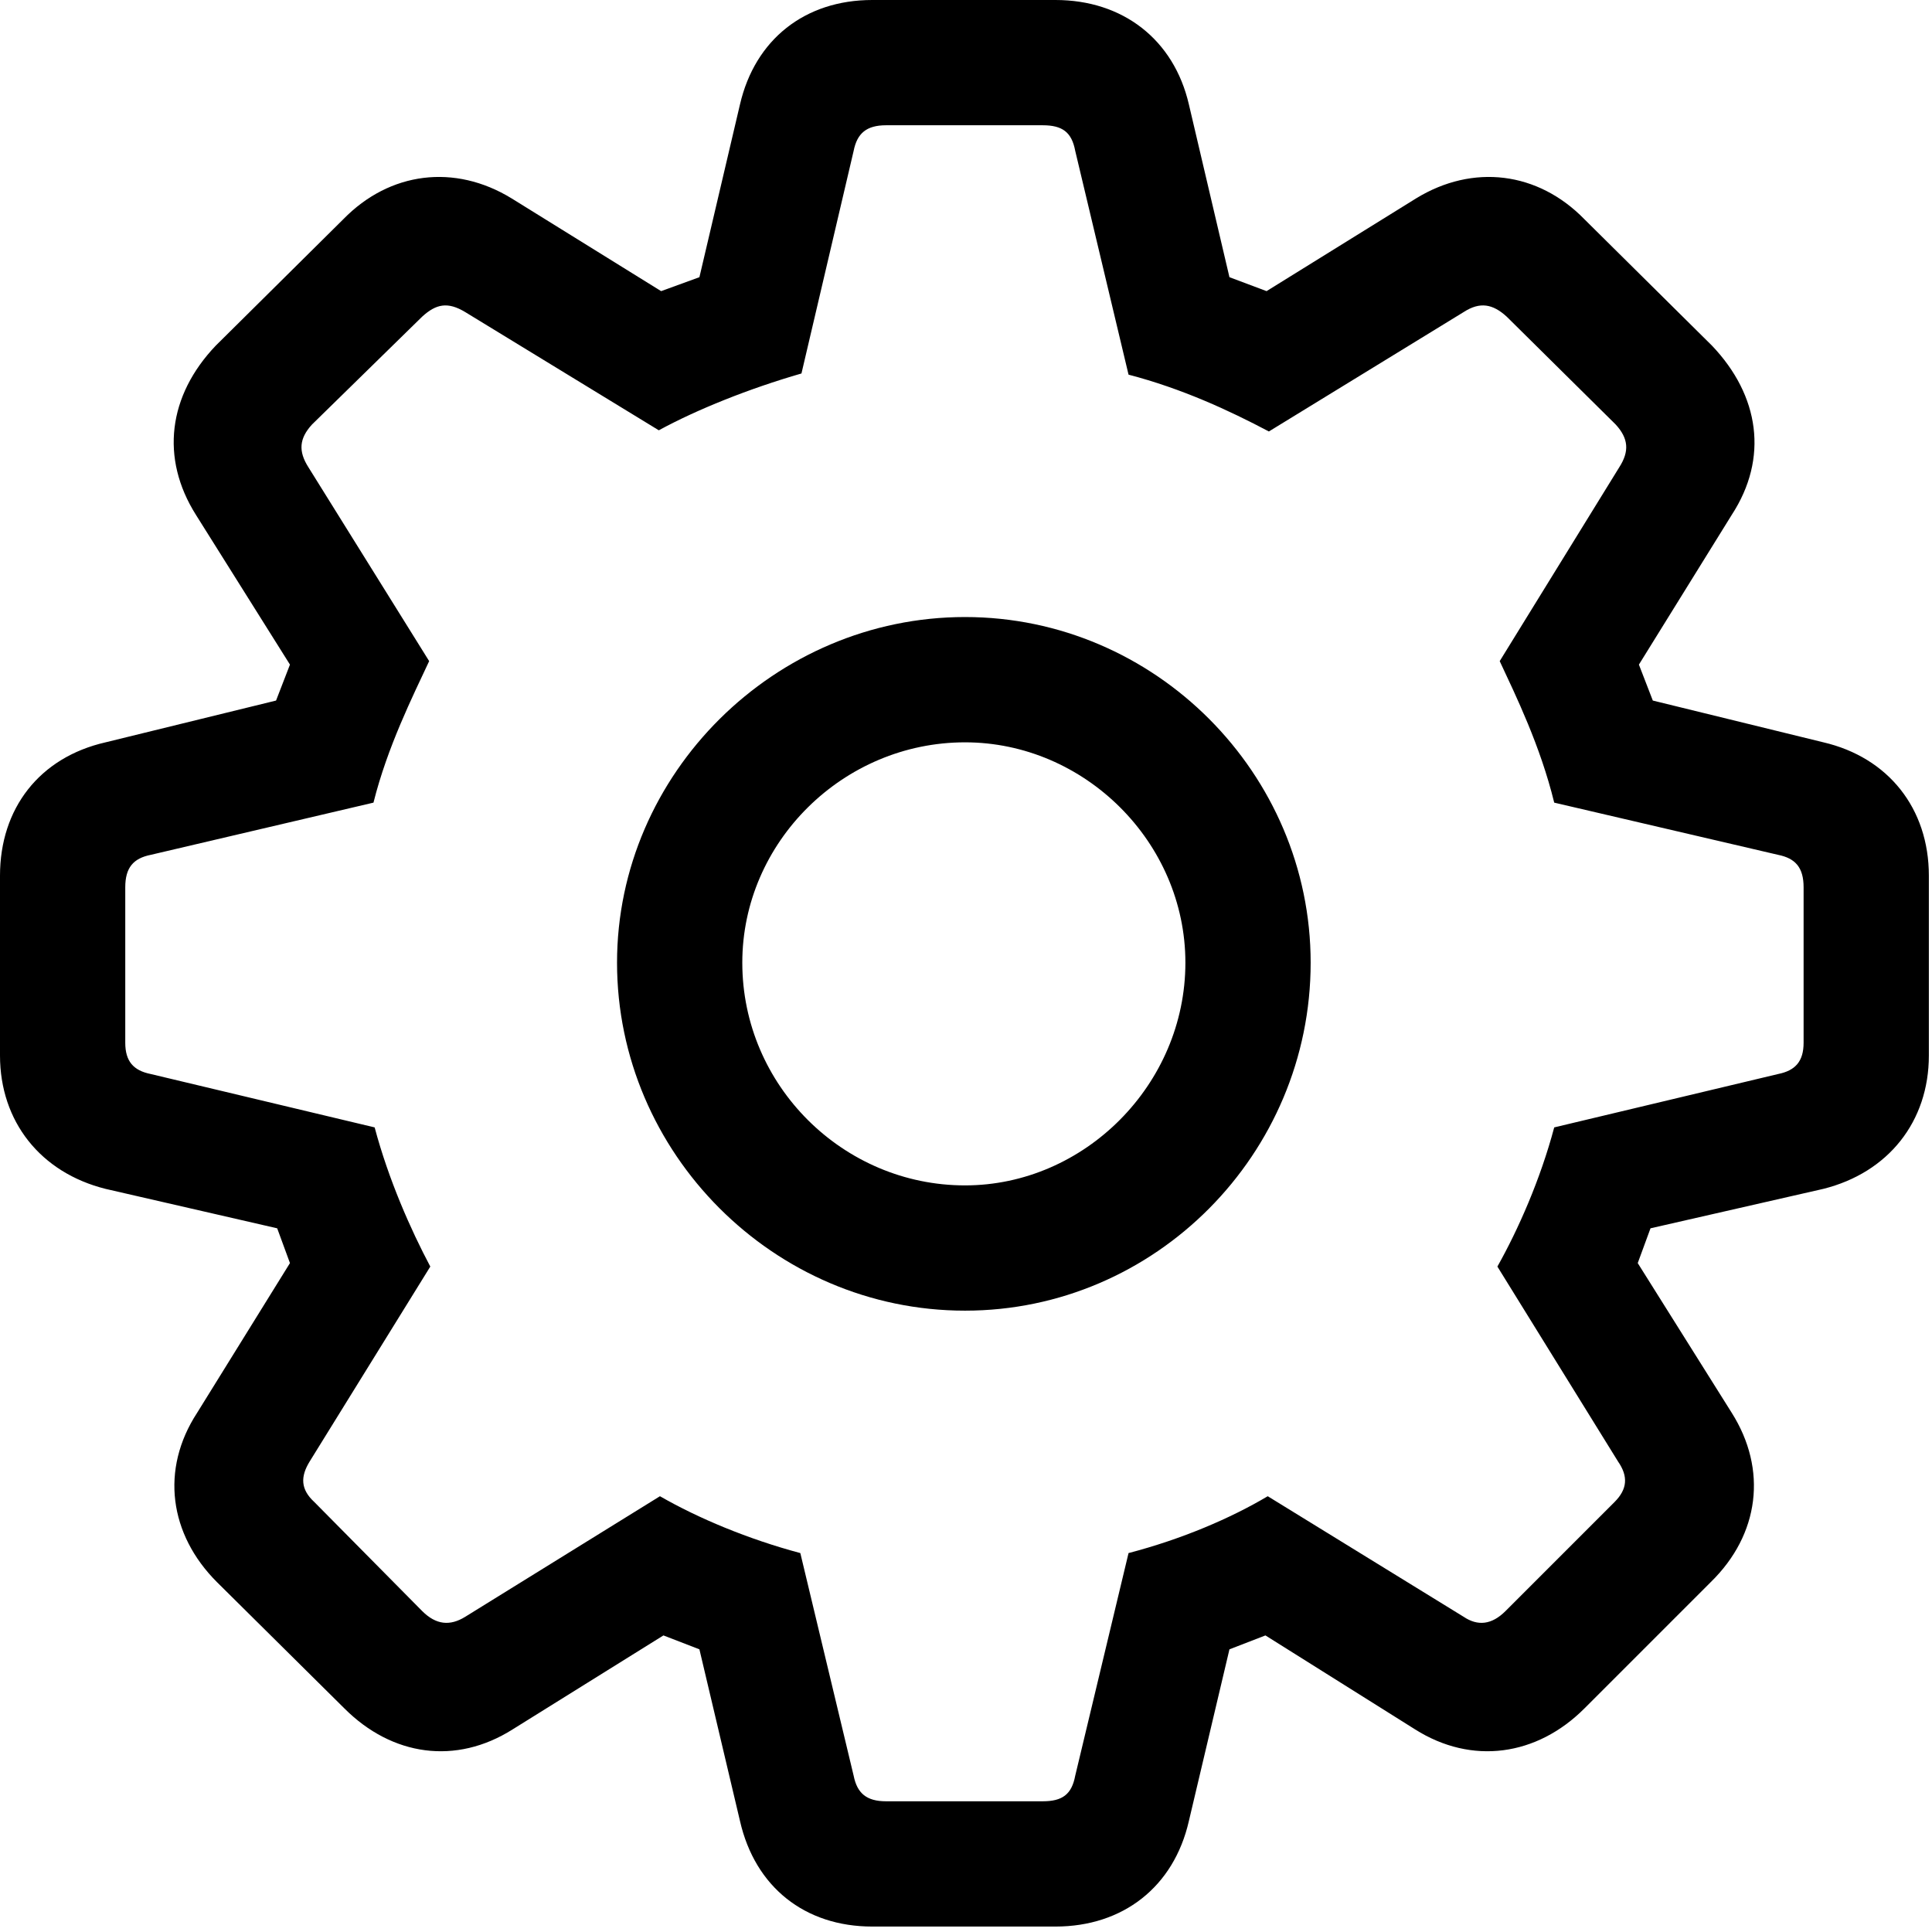
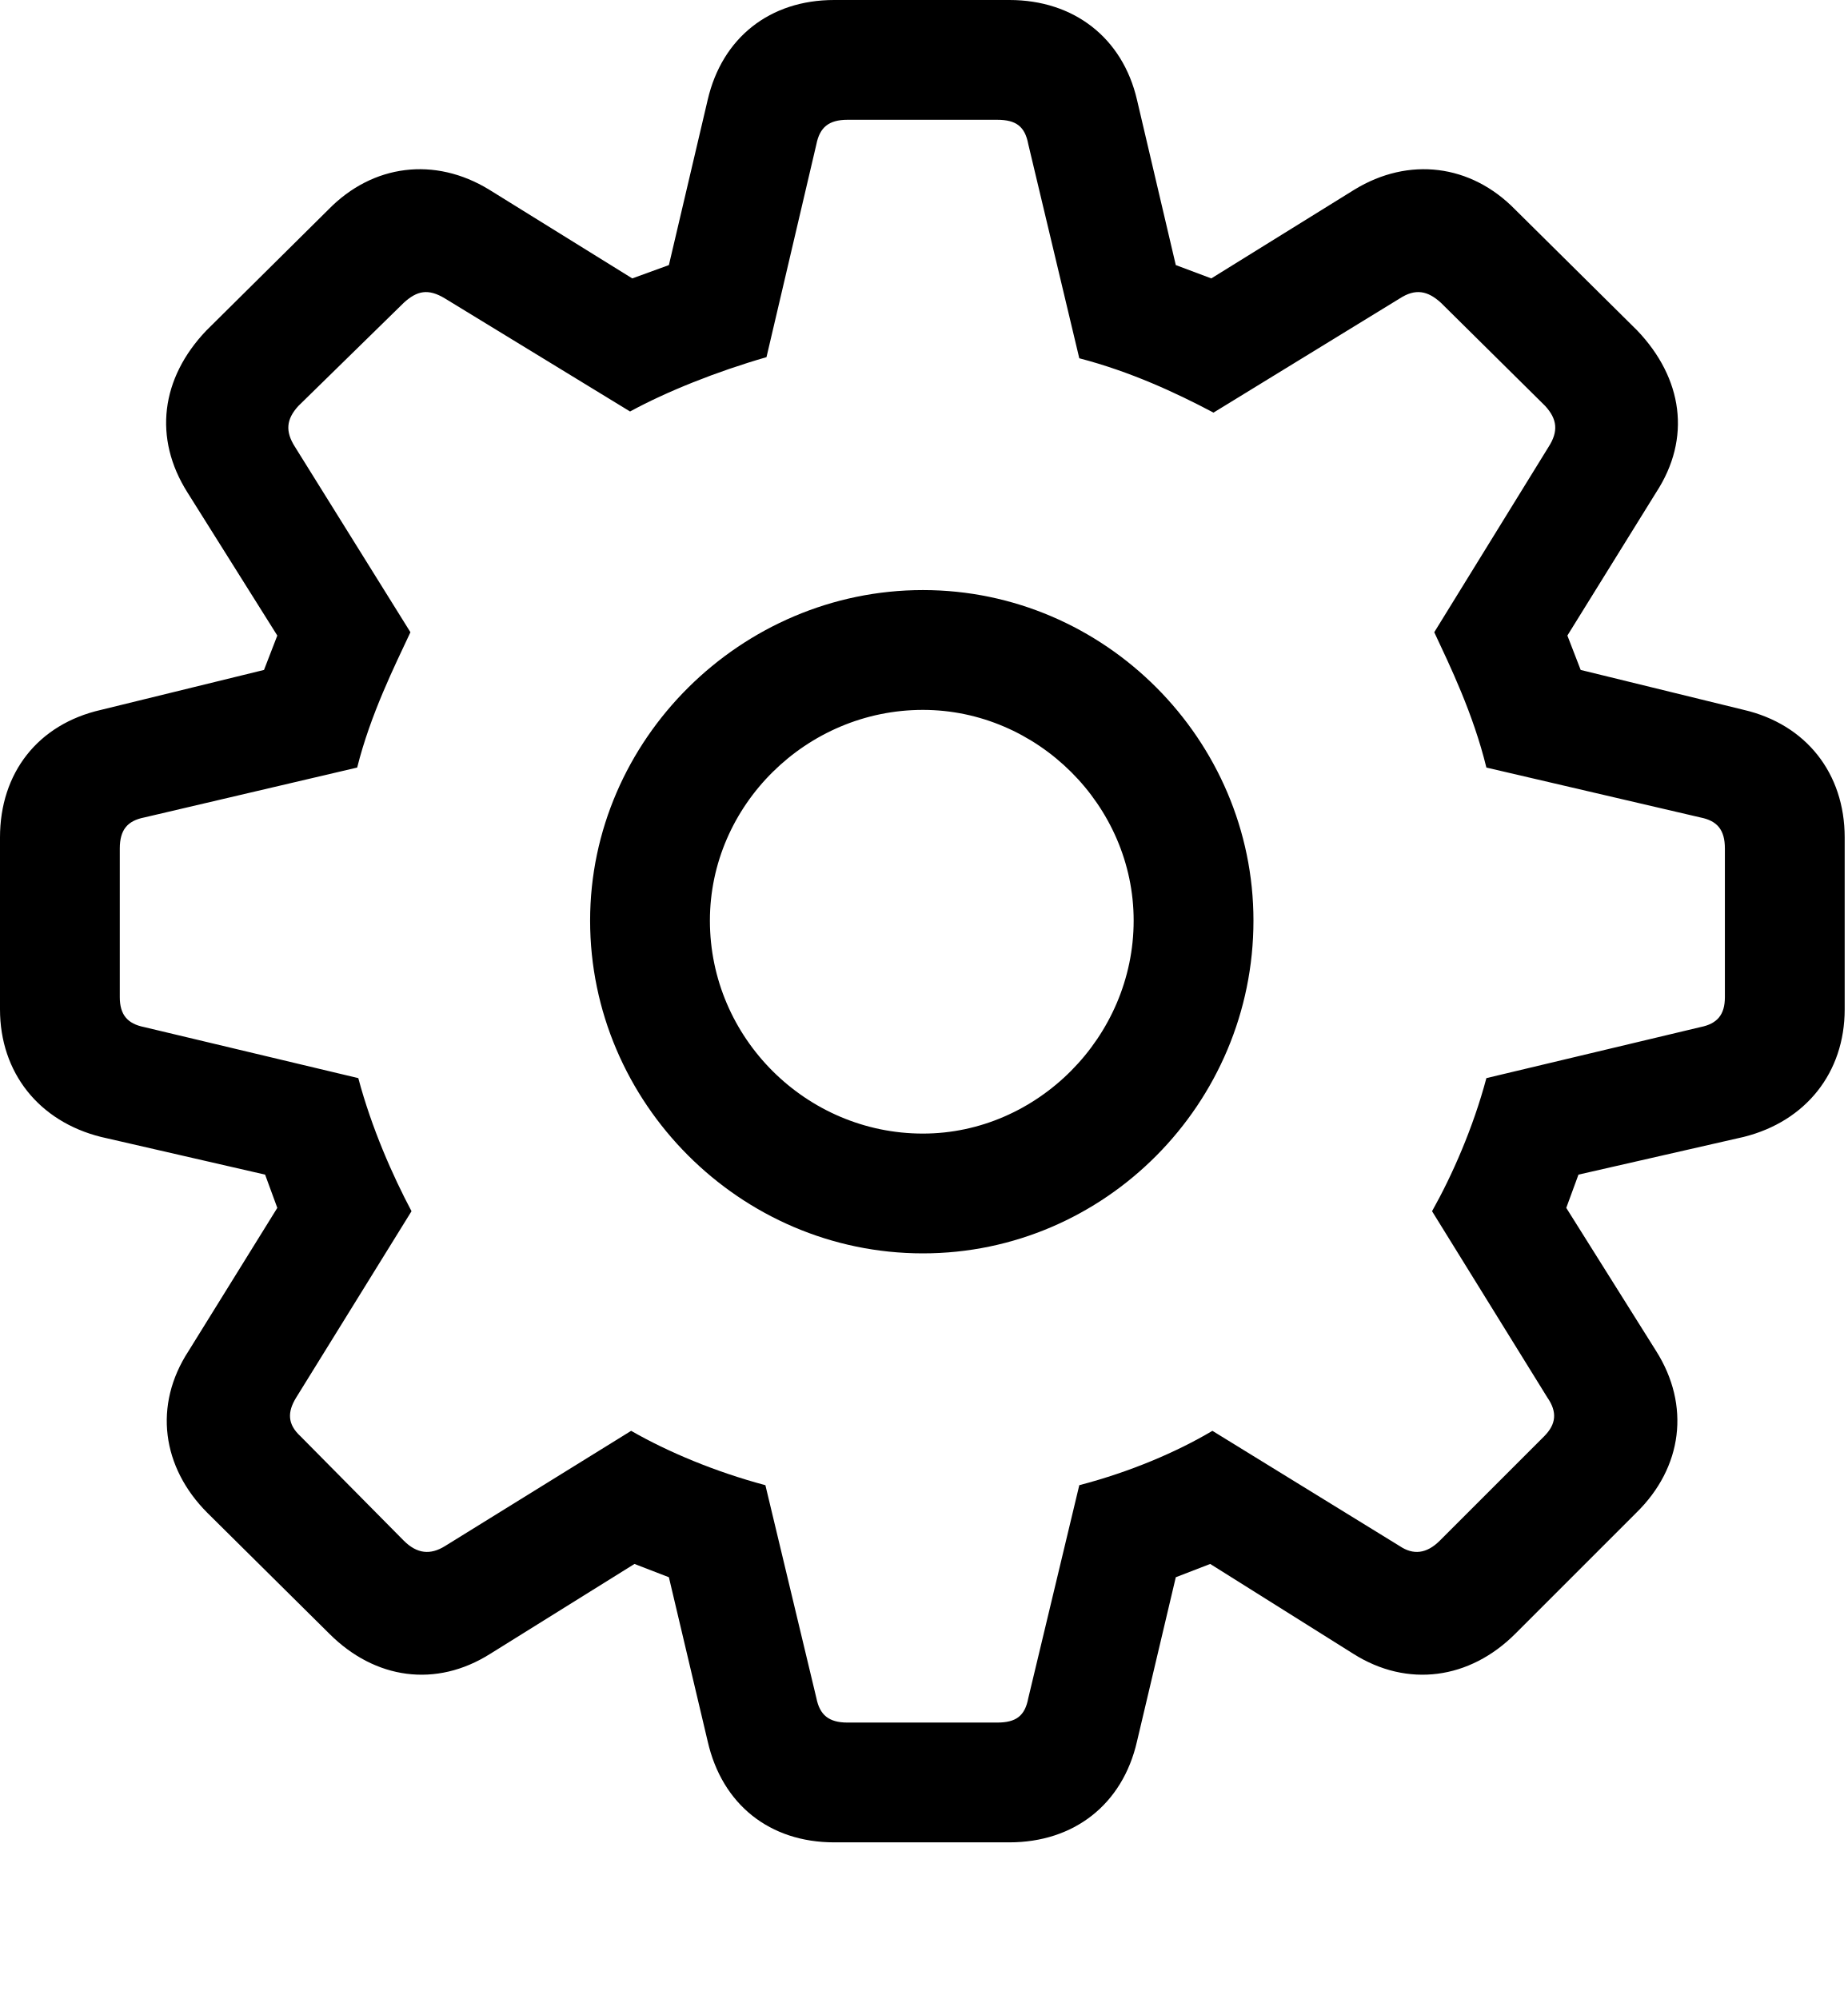
- <svg xmlns="http://www.w3.org/2000/svg" width="100%" height="100%" viewBox="0 0 61 61" version="1.1" xml:space="preserve" style="fill-rule:evenodd;clip-rule:evenodd;stroke-linejoin:round;stroke-miterlimit:2;">
+ <svg xmlns="http://www.w3.org/2000/svg" width="100%" height="100%" viewBox="0 0 61 66" version="1.1" xml:space="preserve" style="fill-rule:evenodd;clip-rule:evenodd;stroke-linejoin:round;stroke-miterlimit:2;">
  <g id="Light-S">
    <path d="M27.539,60.828l5.786,-0c2.124,-0 3.736,-1.246 4.212,-3.333l1.281,-5.42l1.136,-0.439l4.724,2.966c1.794,1.135 3.845,0.842 5.346,-0.659l3.992,-3.992c1.538,-1.501 1.795,-3.552 0.659,-5.347l-2.966,-4.724l0.403,-1.098l5.456,-1.245c2.051,-0.513 3.333,-2.124 3.333,-4.212l-0,-5.676c-0,-2.124 -1.282,-3.735 -3.333,-4.212l-5.383,-1.318l-0.439,-1.135l2.929,-4.724c1.172,-1.795 0.879,-3.772 -0.622,-5.347l-4.029,-3.992c-1.464,-1.501 -3.515,-1.757 -5.31,-0.659l-4.724,2.93l-1.172,-0.44l-1.281,-5.456c-0.476,-2.051 -2.088,-3.296 -4.212,-3.296l-5.786,0c-2.124,0 -3.699,1.245 -4.175,3.296l-1.281,5.456l-1.209,0.44l-4.724,-2.93c-1.795,-1.098 -3.845,-0.842 -5.31,0.659l-4.028,3.992c-1.502,1.575 -1.758,3.552 -0.623,5.347l2.966,4.724l-0.439,1.135l-5.383,1.319c-2.088,0.476 -3.333,2.087 -3.333,4.211l0,5.676c0,2.088 1.282,3.699 3.333,4.212l5.419,1.245l0.403,1.098l-2.929,4.724c-1.172,1.795 -0.879,3.846 0.622,5.347l4.028,3.992c1.502,1.501 3.516,1.794 5.311,0.659l4.76,-2.966l1.136,0.439l1.281,5.42c0.476,2.087 2.051,3.333 4.175,3.333Zm0.439,-3.955c-0.622,-0 -0.915,-0.257 -1.025,-0.806l-1.684,-7.031c-1.648,-0.44 -3.223,-1.099 -4.432,-1.795l-6.152,3.809c-0.476,0.293 -0.915,0.256 -1.355,-0.183l-3.406,-3.443c-0.439,-0.403 -0.439,-0.805 -0.146,-1.281l3.808,-6.153c-0.622,-1.172 -1.318,-2.746 -1.757,-4.394l-7.068,-1.685c-0.55,-0.11 -0.806,-0.403 -0.806,-0.989l0,-4.907c0,-0.622 0.256,-0.915 0.806,-1.025l7.031,-1.648c0.439,-1.758 1.245,-3.369 1.758,-4.468l-3.809,-6.116c-0.329,-0.512 -0.293,-0.915 0.11,-1.355l3.479,-3.406c0.44,-0.402 0.806,-0.476 1.355,-0.146l6.116,3.735c1.208,-0.659 2.856,-1.318 4.504,-1.794l1.648,-7.031c0.11,-0.55 0.403,-0.806 1.025,-0.806l4.944,0c0.623,0 0.916,0.22 1.026,0.806l1.684,7.068c1.685,0.439 3.186,1.135 4.431,1.794l6.153,-3.772c0.512,-0.33 0.915,-0.256 1.355,0.146l3.442,3.406c0.403,0.44 0.44,0.843 0.11,1.355l-3.772,6.116c0.513,1.099 1.282,2.673 1.721,4.468l7.068,1.648c0.549,0.11 0.806,0.403 0.806,1.025l-0,4.907c-0,0.586 -0.257,0.879 -0.806,0.989l-7.068,1.685c-0.439,1.648 -1.135,3.222 -1.794,4.394l3.808,6.153c0.33,0.476 0.293,0.878 -0.109,1.281l-3.443,3.443c-0.439,0.439 -0.879,0.476 -1.318,0.183l-6.189,-3.809c-1.172,0.696 -2.71,1.355 -4.395,1.795l-1.684,7.031c-0.11,0.586 -0.403,0.806 -1.026,0.806l-4.944,-0Zm2.491,-15.491c6.006,-0 10.913,-4.944 10.913,-10.987c-0,-5.969 -4.907,-10.913 -10.913,-10.913c-6.006,0 -10.987,4.944 -10.987,10.913c0,6.006 4.944,10.987 10.987,10.987Zm-0,-3.955c-3.845,-0 -7.032,-3.15 -7.032,-7.032c0,-3.808 3.187,-6.957 7.032,-6.957c3.772,-0 6.958,3.149 6.958,6.957c-0,3.846 -3.186,7.032 -6.958,7.032Z" style="fill-rule:nonzero;" />
  </g>
</svg>
